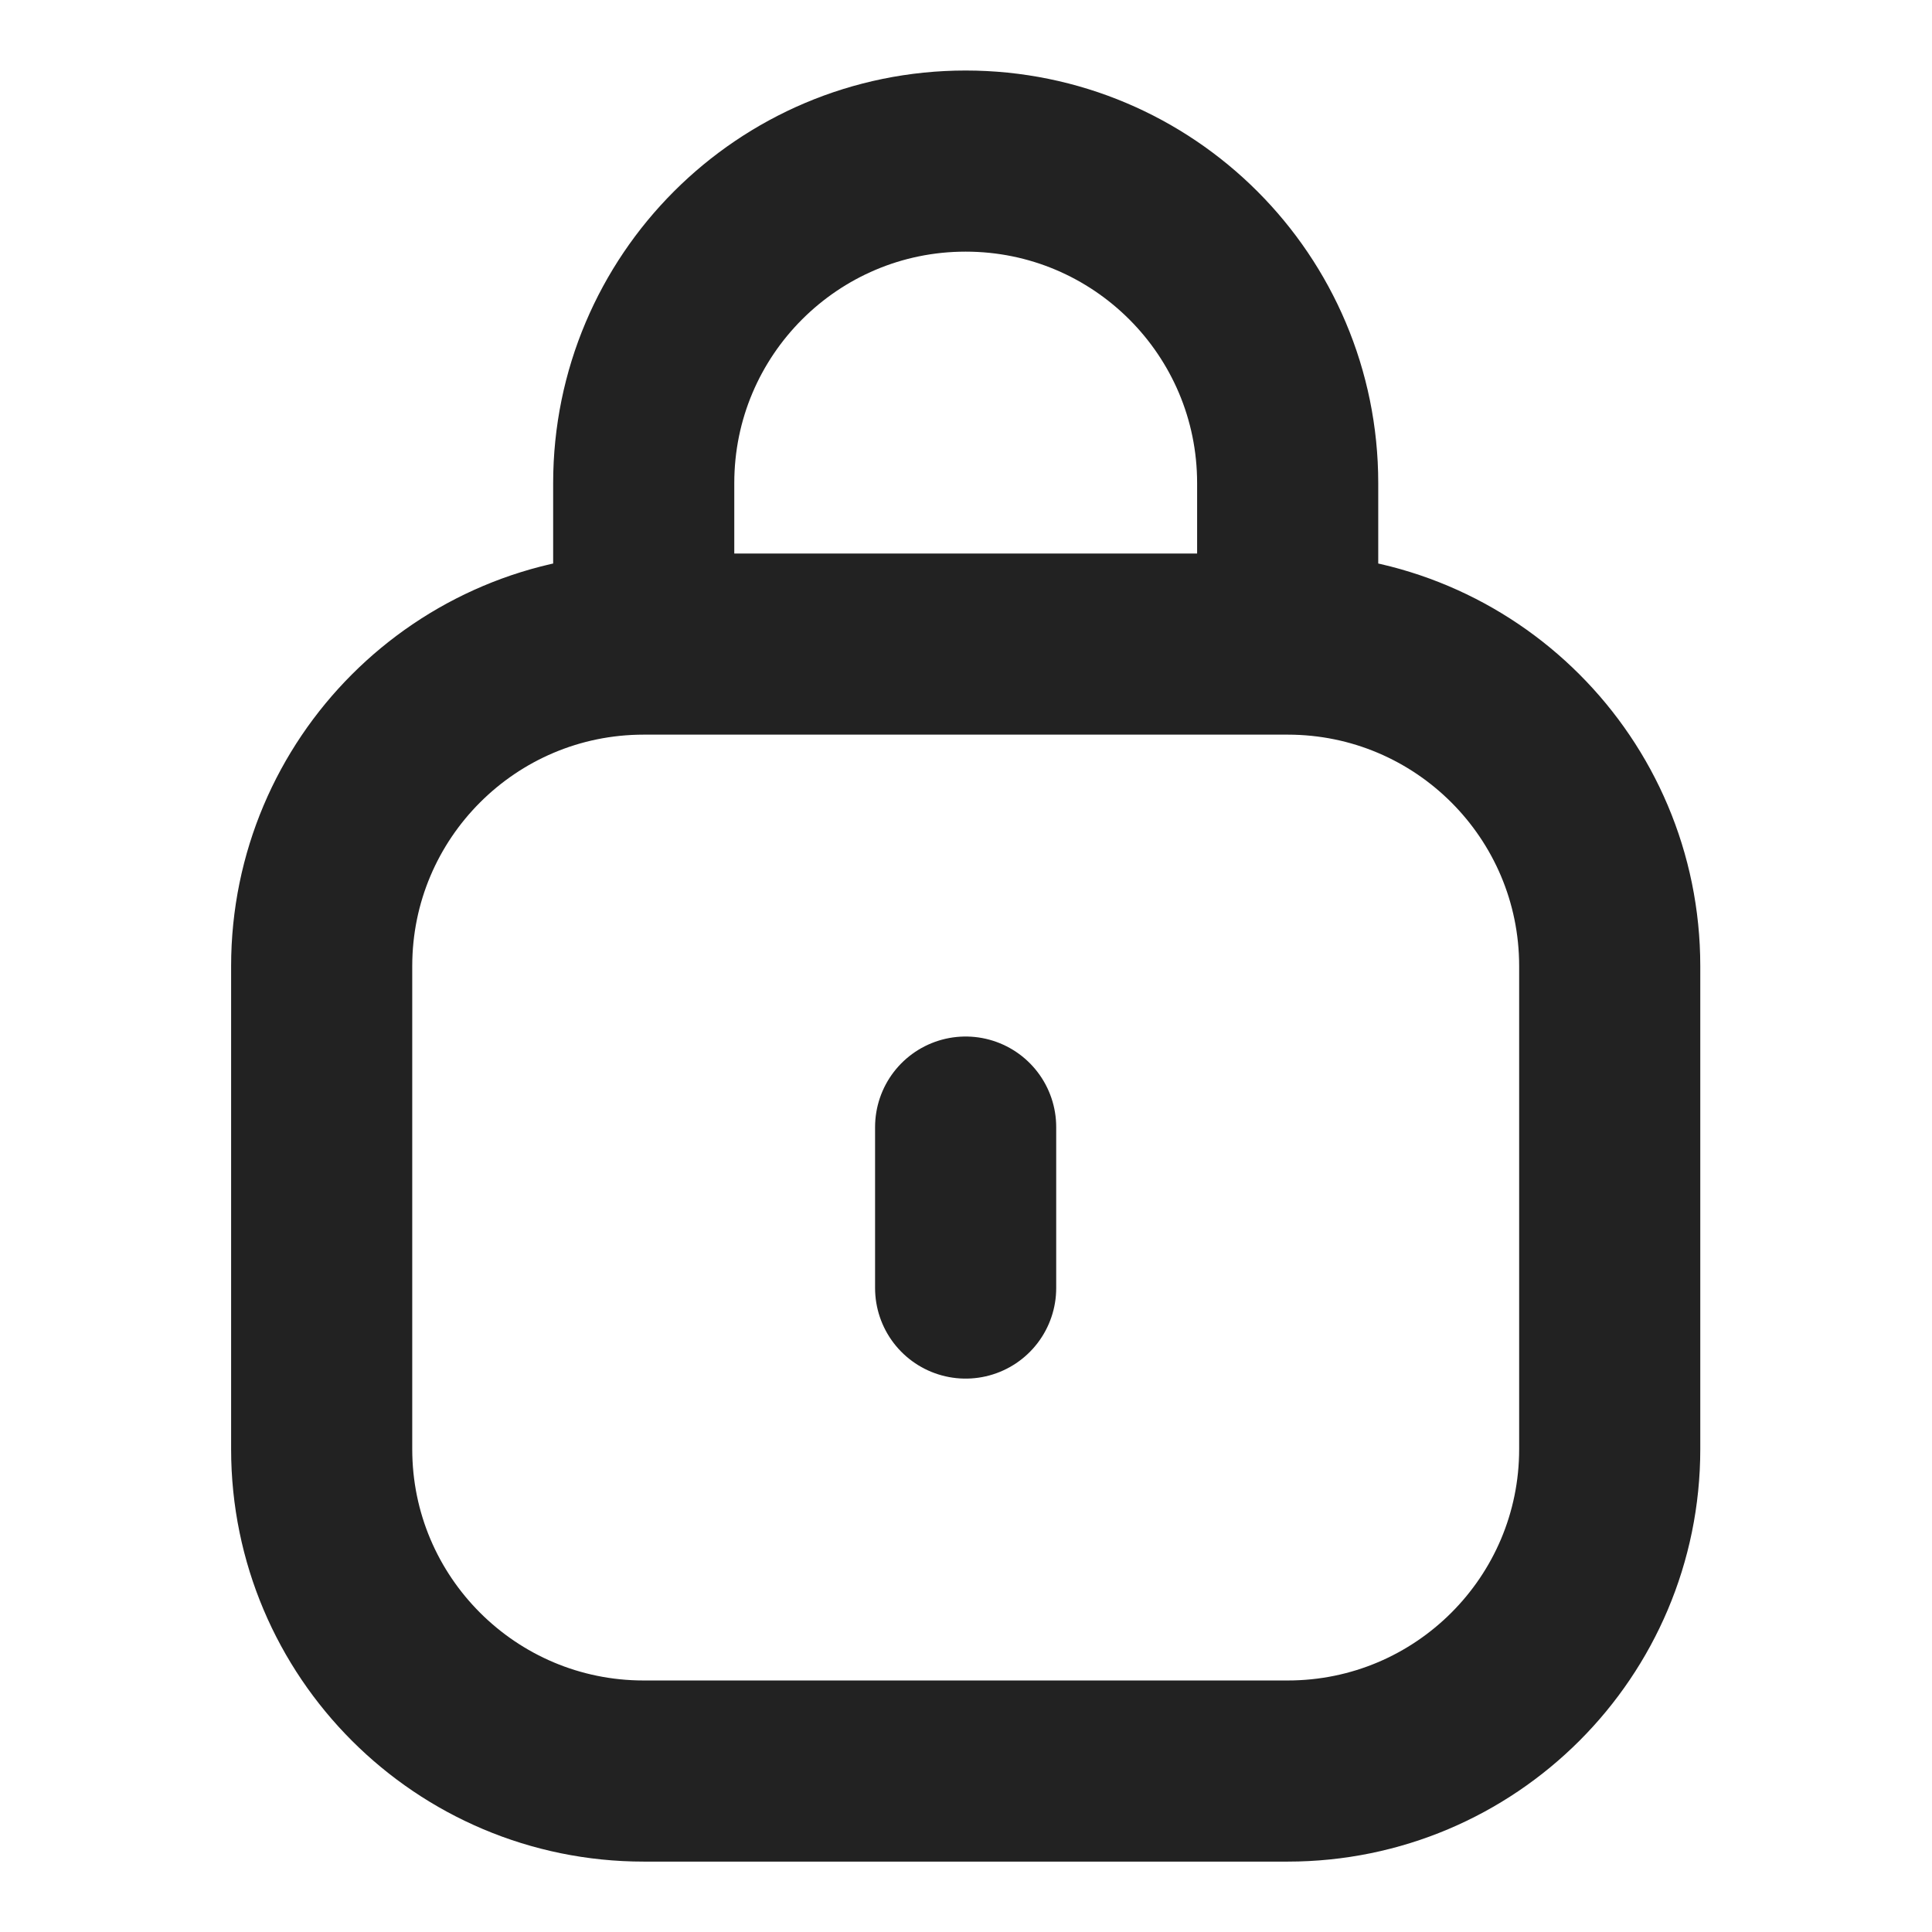
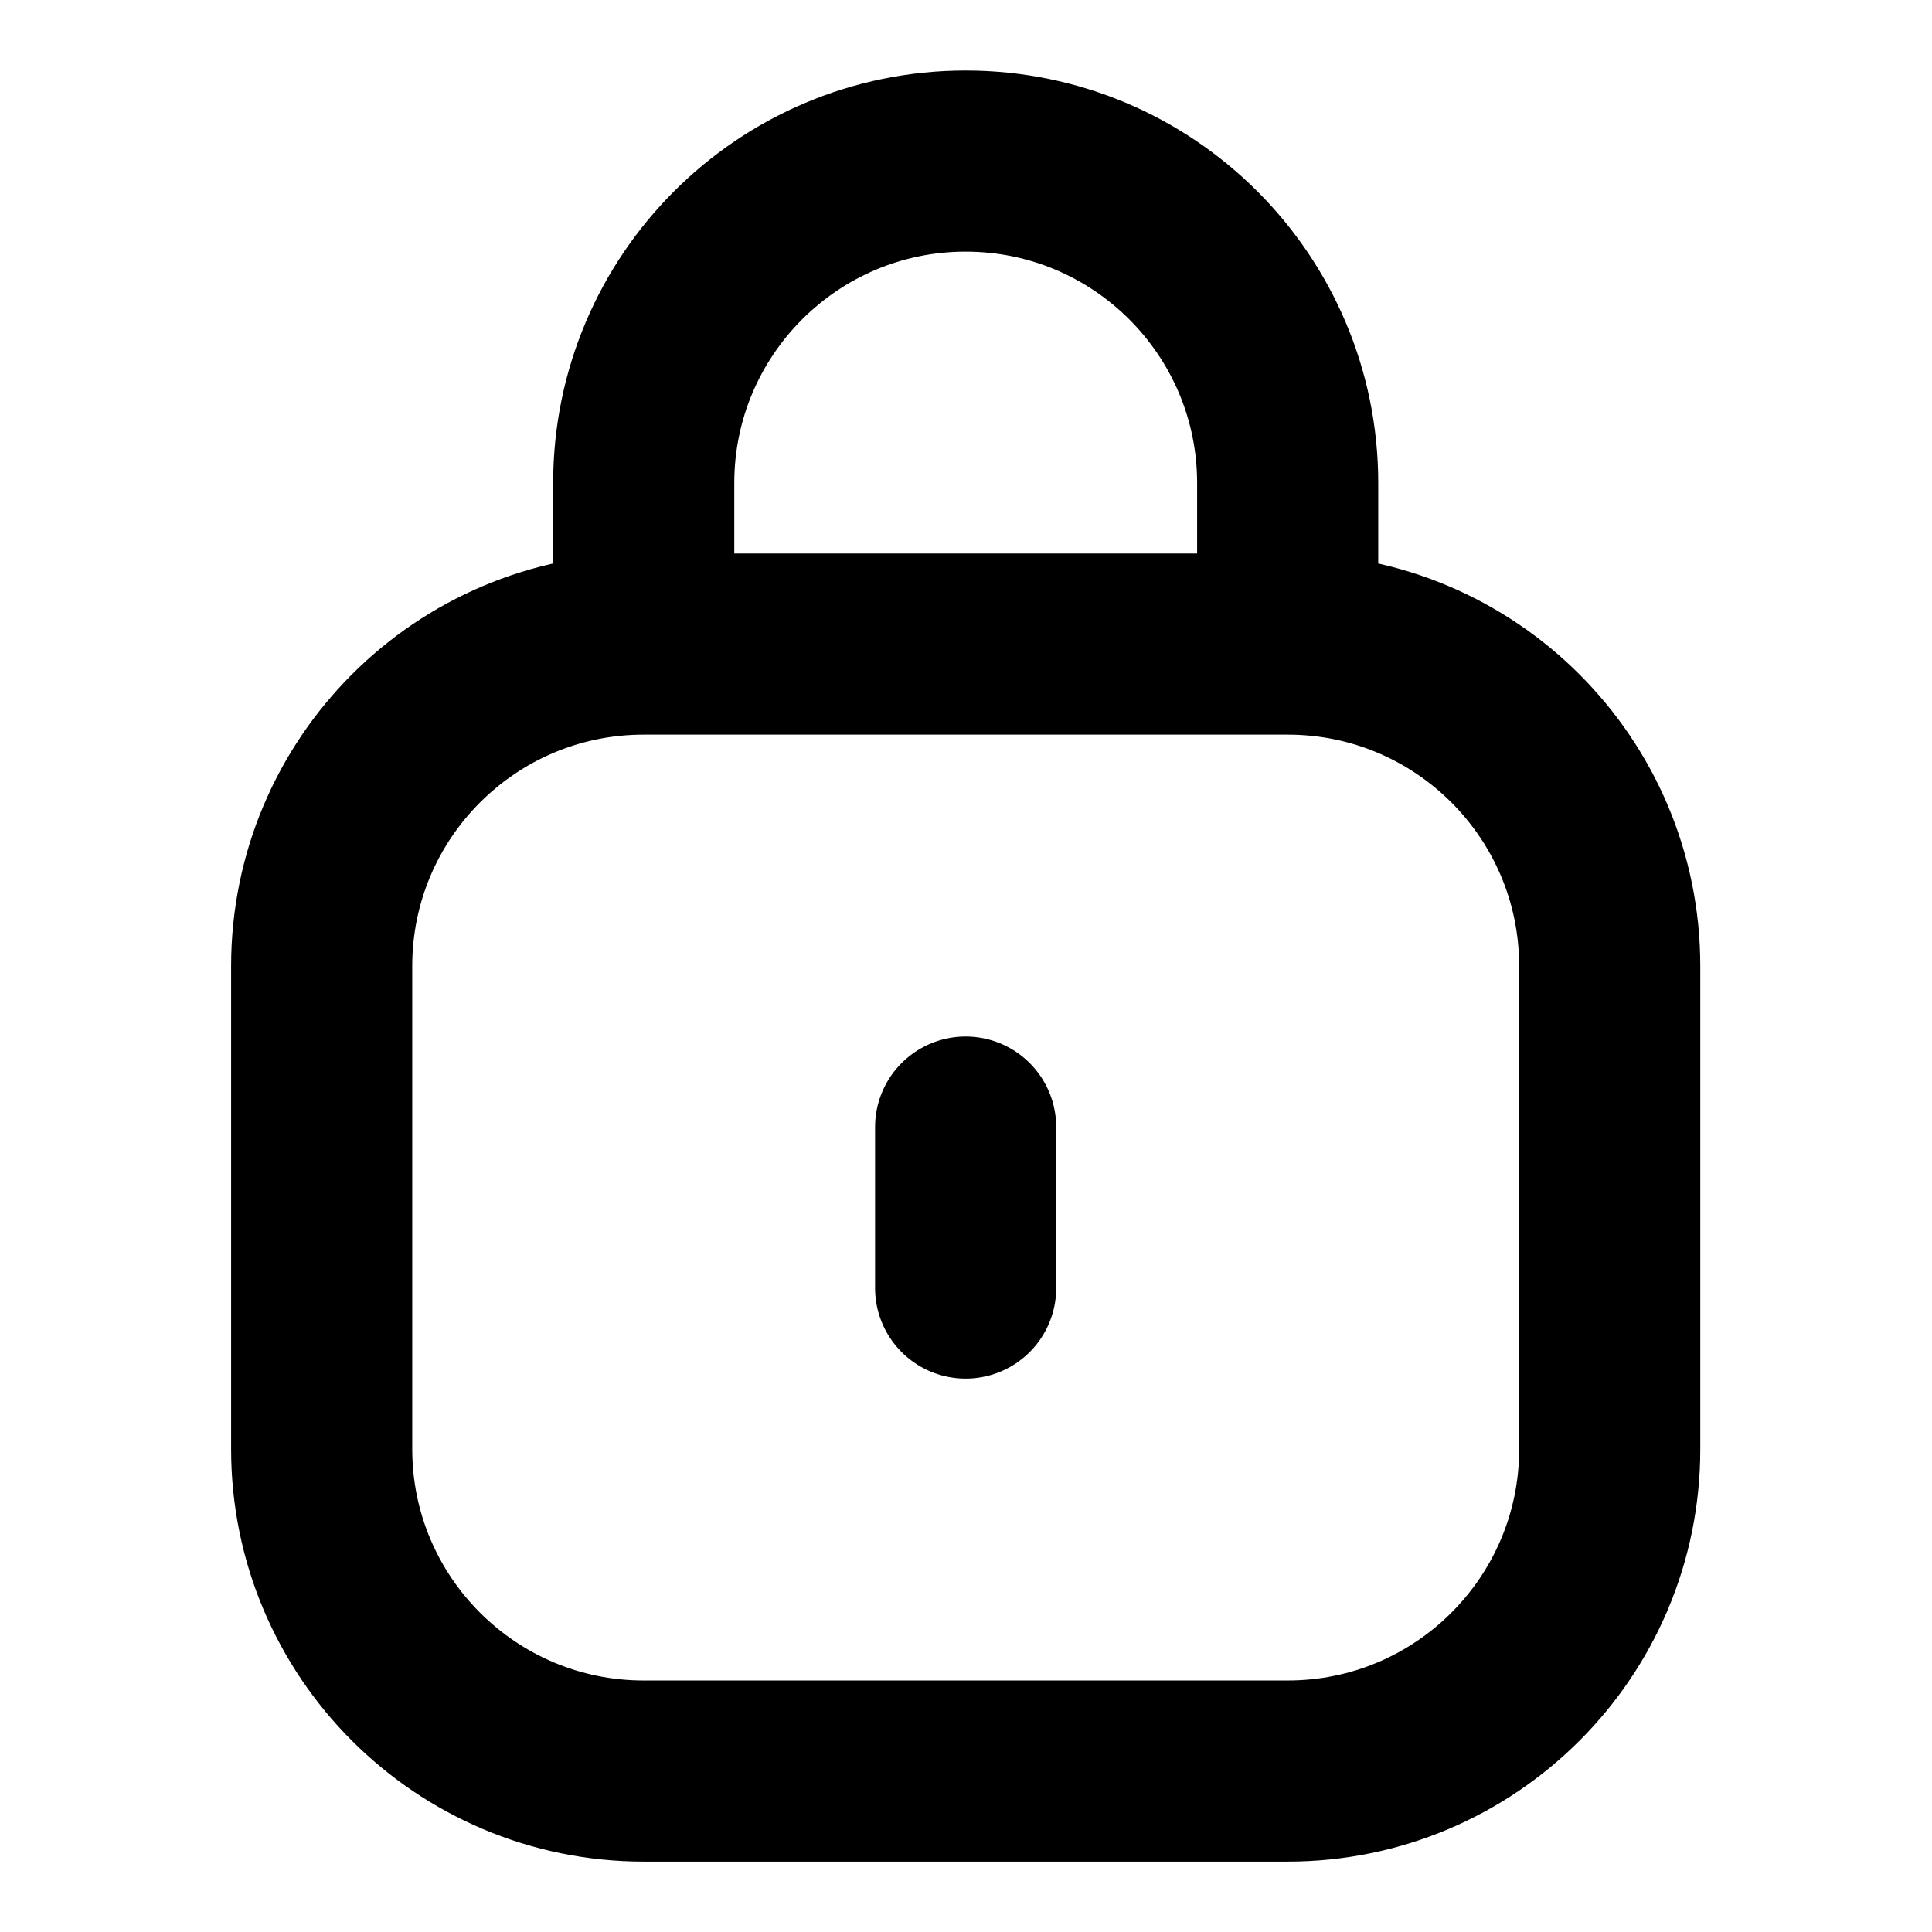
<svg xmlns="http://www.w3.org/2000/svg" width="16" height="16" viewBox="0 0 16 16" fill="none">
  <g id="Huge-icon/interface/outline/lock 01">
-     <path id="Vector" d="M10.664 5.334H5.331M10.664 5.334C12.137 5.334 13.331 6.528 13.331 8.001V12.001C13.331 13.473 12.137 14.667 10.664 14.667H5.331C3.858 14.667 2.664 13.473 2.664 12.001V8.001C2.664 6.528 3.858 5.334 5.331 5.334M10.664 5.334V4.001C10.664 2.528 9.47 1.334 7.997 1.334C6.525 1.334 5.331 2.528 5.331 4.001V5.334M7.997 10.667V9.334" stroke="#222222" stroke-width="1.5" stroke-linecap="round" />
+     <path id="Vector" d="M10.664 5.334H5.331M10.664 5.334C12.137 5.334 13.331 6.528 13.331 8.001V12.001C13.331 13.473 12.137 14.667 10.664 14.667H5.331C3.858 14.667 2.664 13.473 2.664 12.001V8.001C2.664 6.528 3.858 5.334 5.331 5.334M10.664 5.334V4.001C10.664 2.528 9.47 1.334 7.997 1.334C6.525 1.334 5.331 2.528 5.331 4.001V5.334M7.997 10.667V9.334" stroke="currentColor" stroke-width="1.5" stroke-linecap="round" />
  </g>
</svg>
